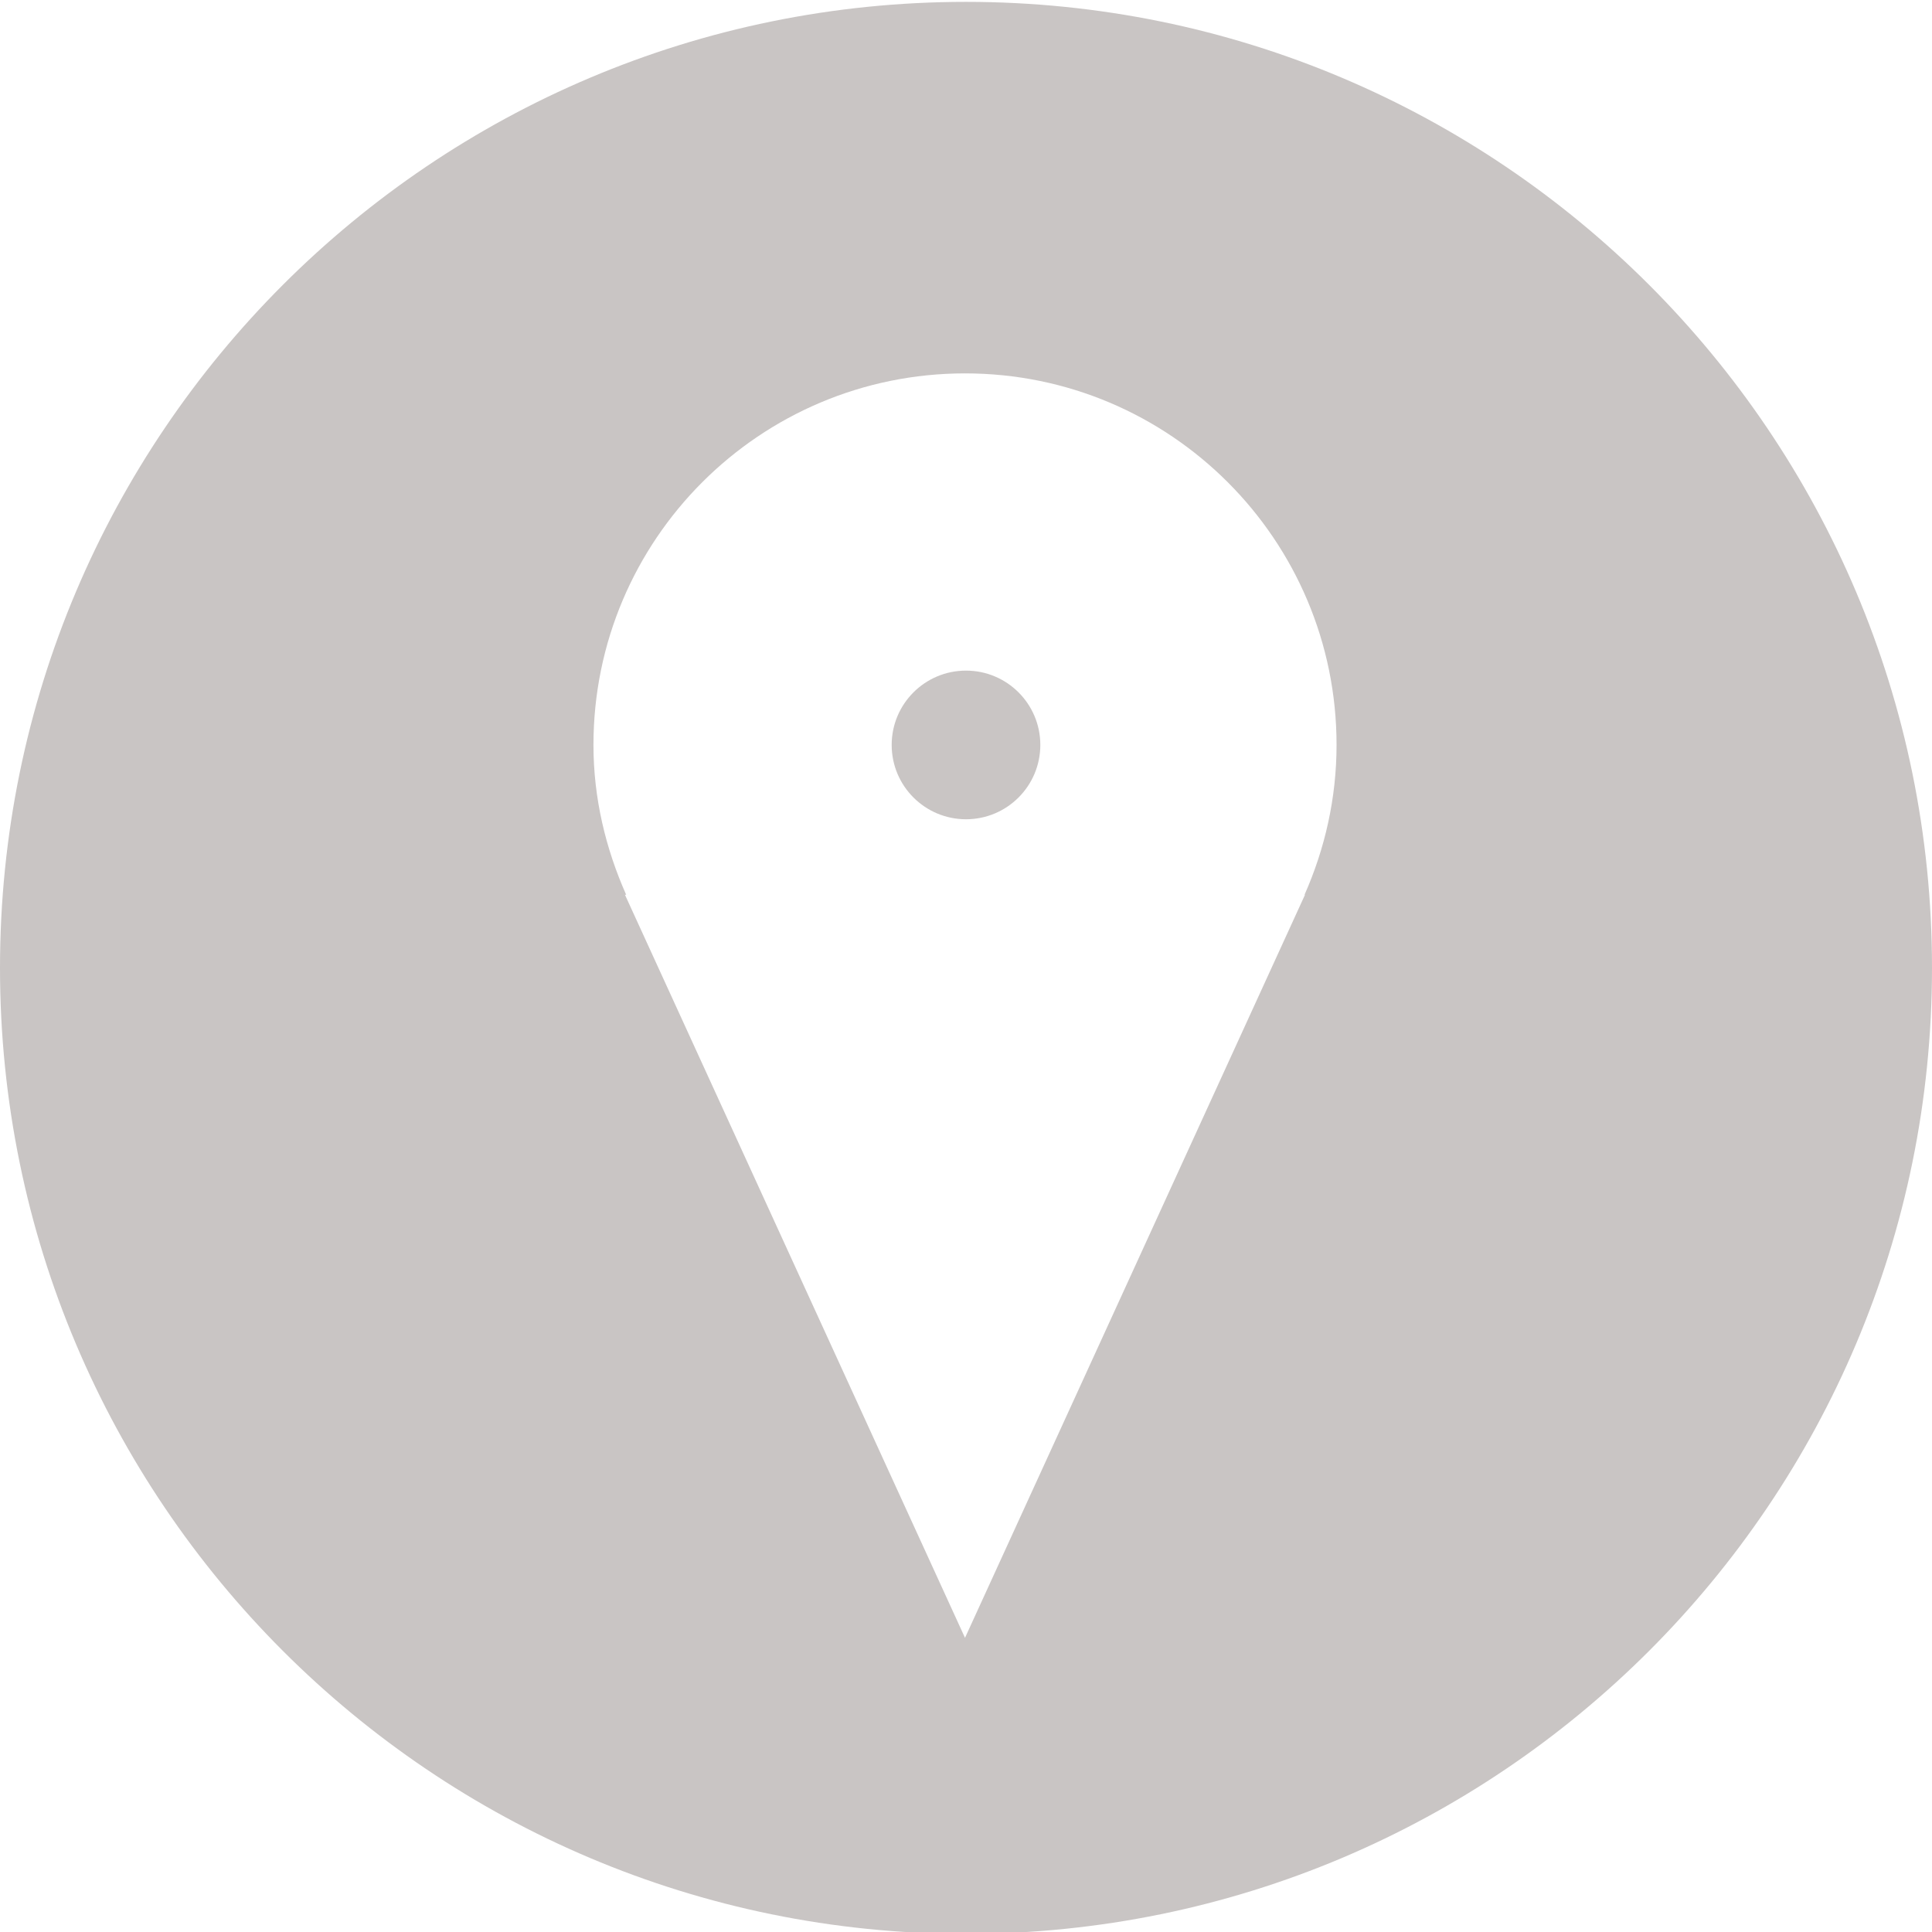
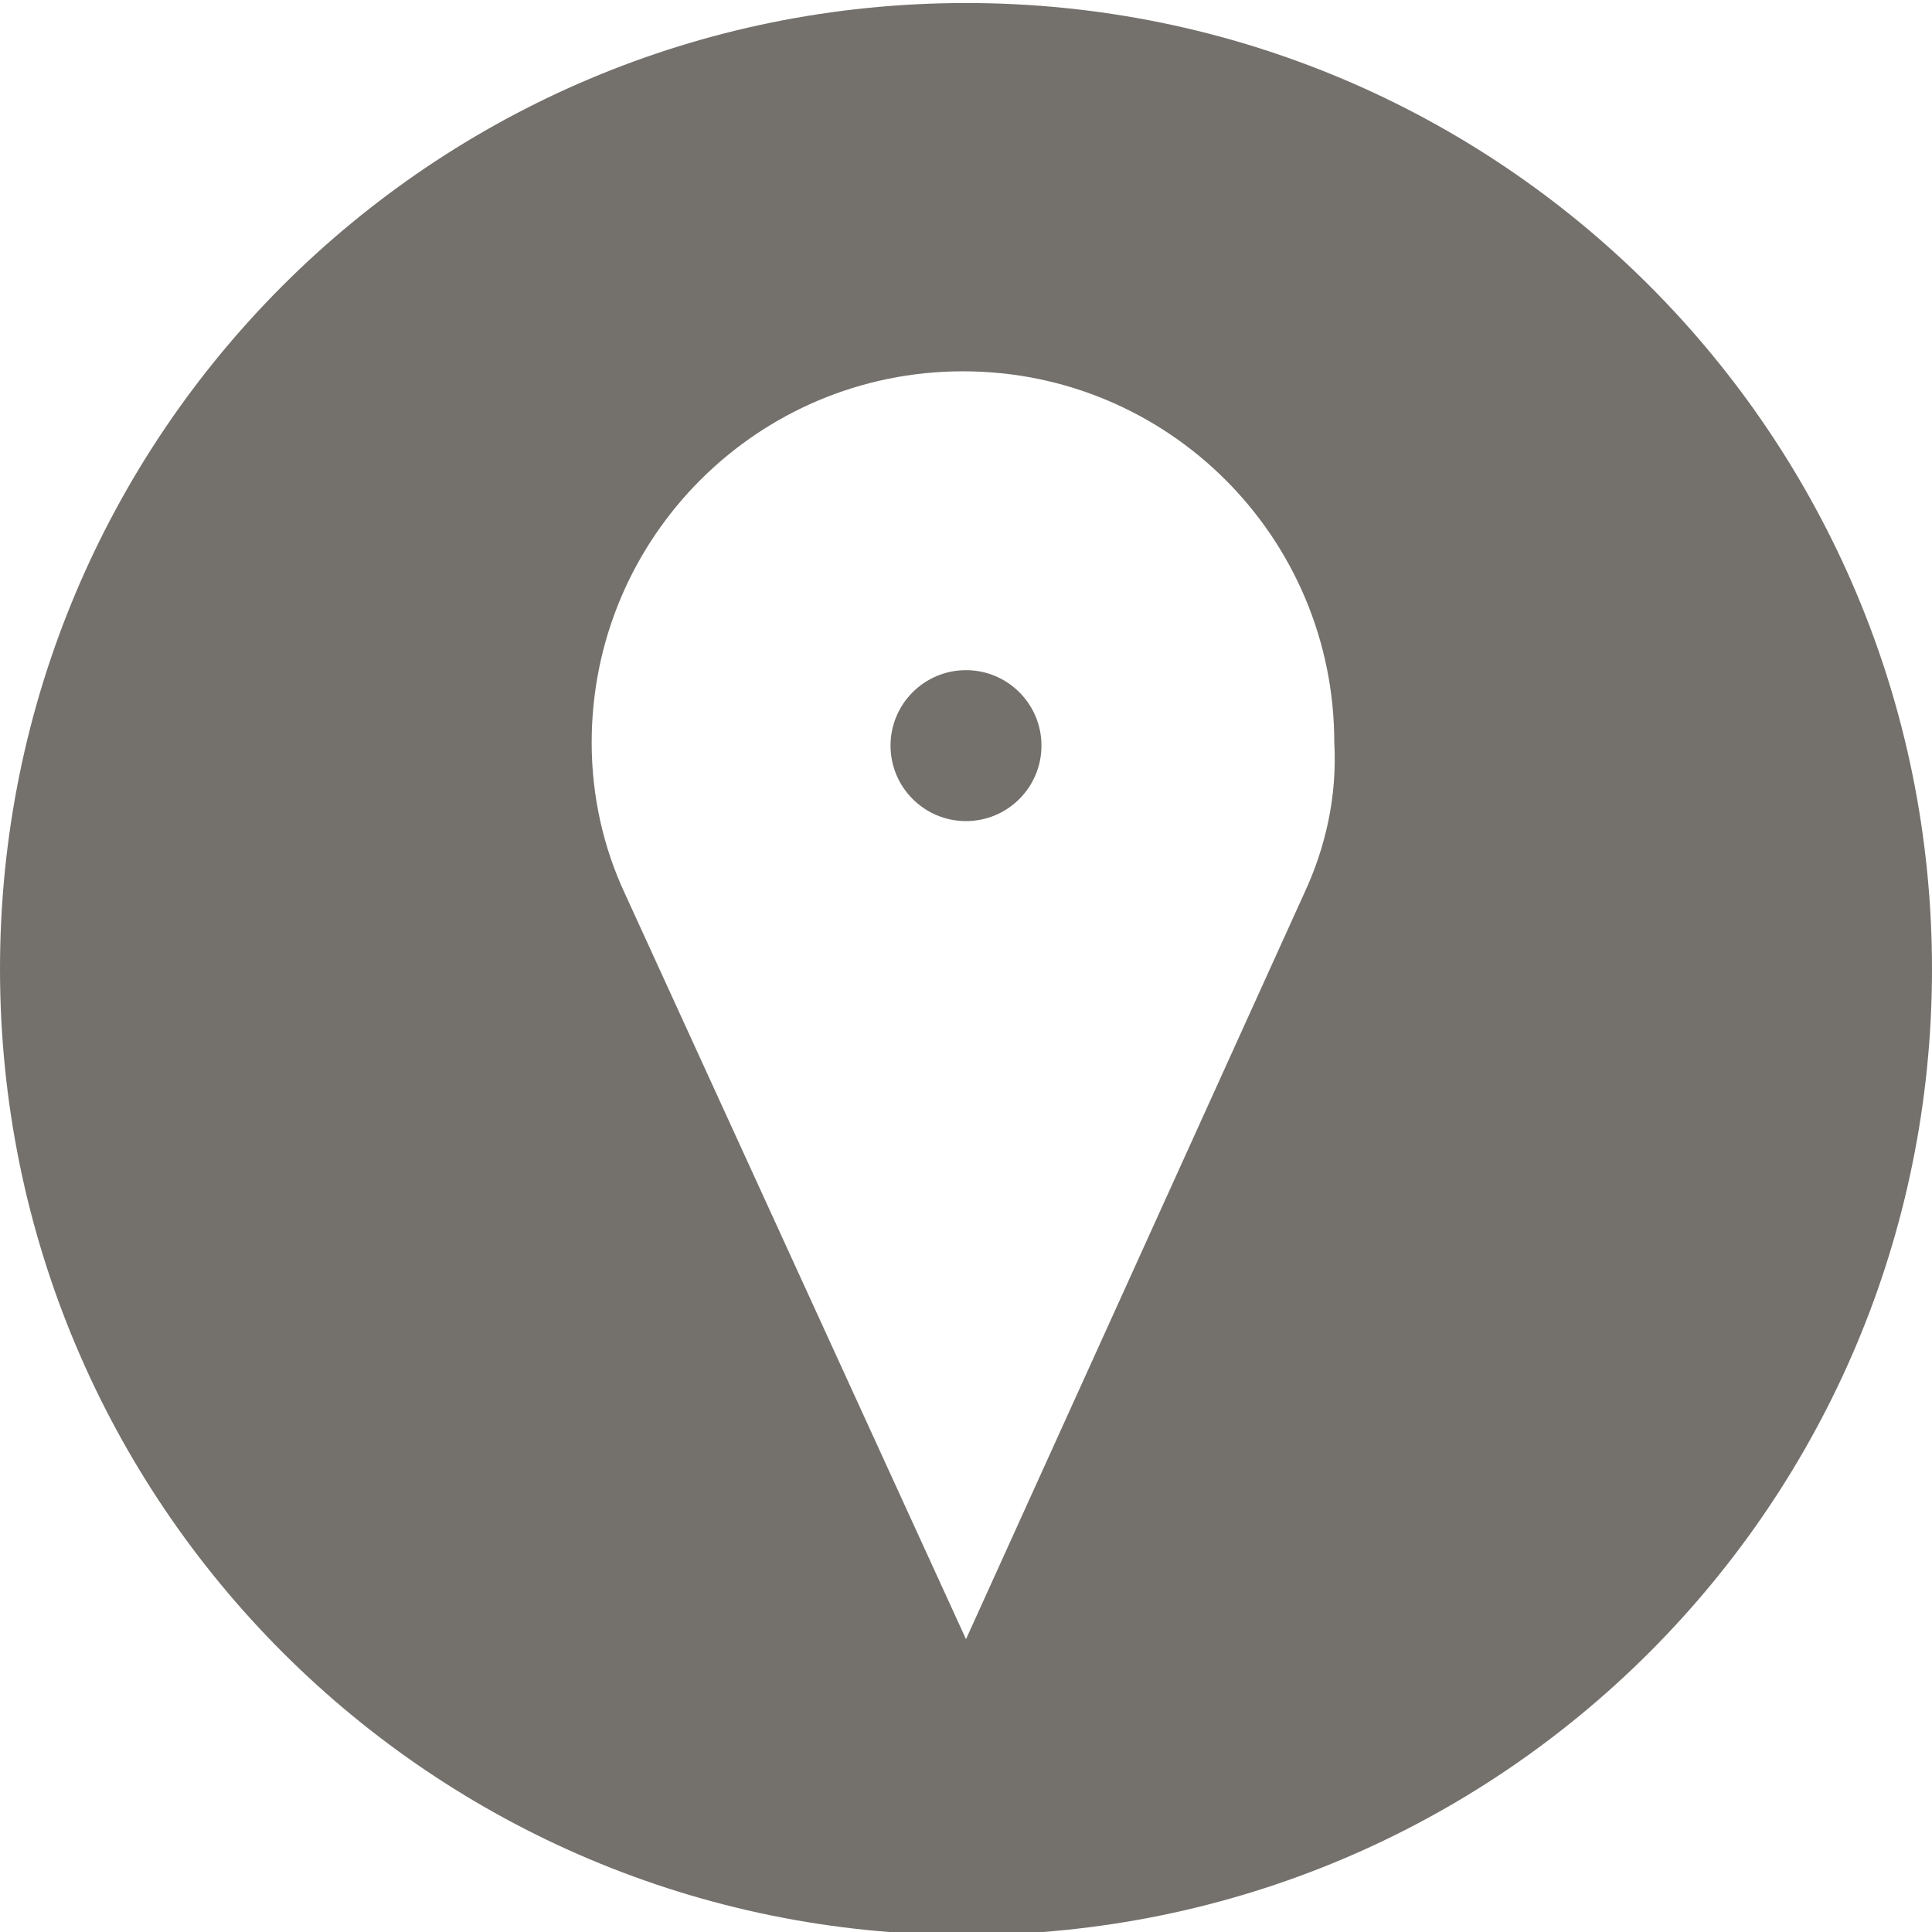
- <svg xmlns="http://www.w3.org/2000/svg" version="1.1" id="lokalt" x="0px" y="0px" width="64px" height="64px" viewBox="0 0 64 64" enable-background="new 0 0 64 64" xml:space="preserve">
+ <svg xmlns="http://www.w3.org/2000/svg" version="1.1" id="lokalt" x="0px" y="0px" width="64px" height="64px" viewBox="0 0 64 64" style="enable-background:new 0 0 64 64;" xml:space="preserve">
+   <style type="text/css">
+ 	.st0{fill:#74716D;}
+ </style>
  <g>
-     <path fill="#C9C5C4" d="M32,0.062c-17.673,0-32,14.327-32,32c0,17.673,14.327,32,32,32c17.673,0,32-14.327,32-32   C64,14.389,49.673,0.062,32,0.062z M43.23,29.639L31.967,54.255L20.702,29.639h0.04c-0.675-1.523-1.083-3.189-1.083-4.962   c0-6.797,5.51-12.308,12.308-12.308s12.308,5.51,12.308,12.308c0,1.769-0.388,3.442-1.06,4.962H43.23z" />
-     <circle fill="#C9C5C4" cx="32" cy="24.677" r="2.462" />
+     <path class="st0" d="M32,0.1c-17.7,0-32,14.3-32,32s14.3,32,32,32s32-14.3,32-32S49.7,0.1,32,0.1z M43.2,29.6L32,54.3L20.7,29.6h0   c-0.7-1.5-1.1-3.2-1.1-5c0-6.8,5.5-12.3,12.3-12.3s12.3,5.5,12.3,12.3C44.3,26.4,43.9,28.1,43.2,29.6L43.2,29.6z" />
+     <circle class="st0" cx="32" cy="24.7" r="2.5" />
  </g>
</svg>
